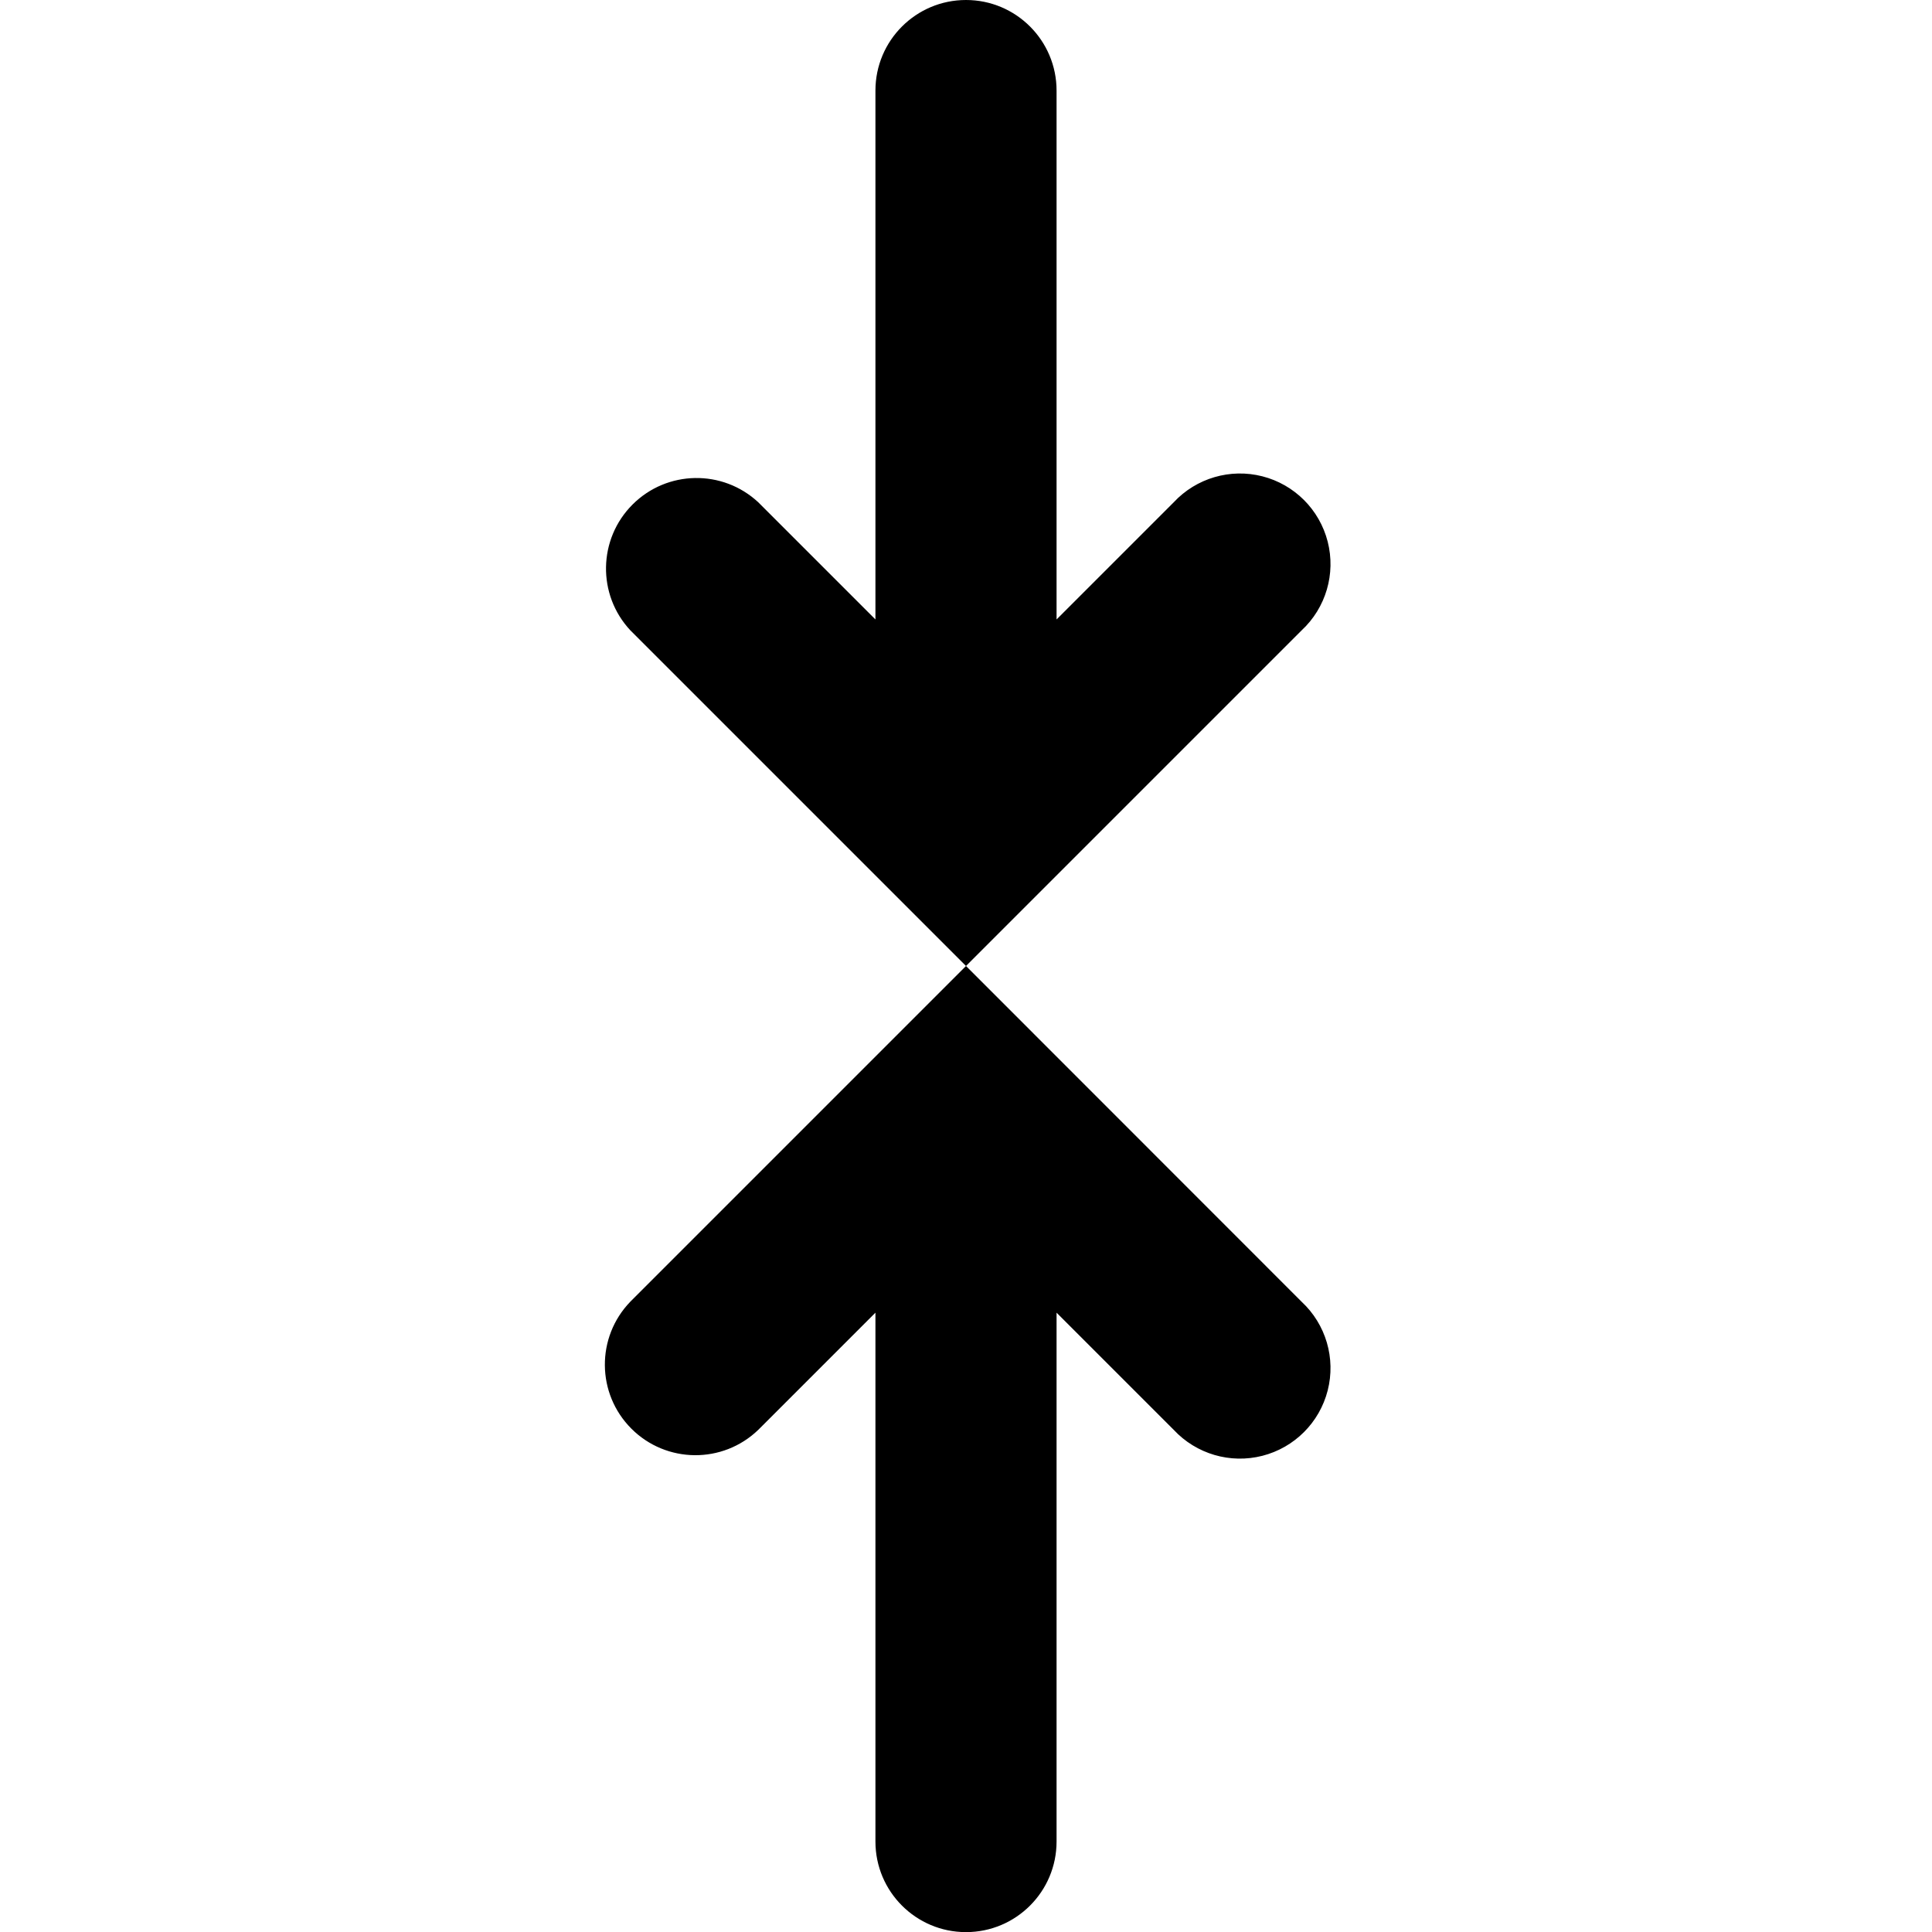
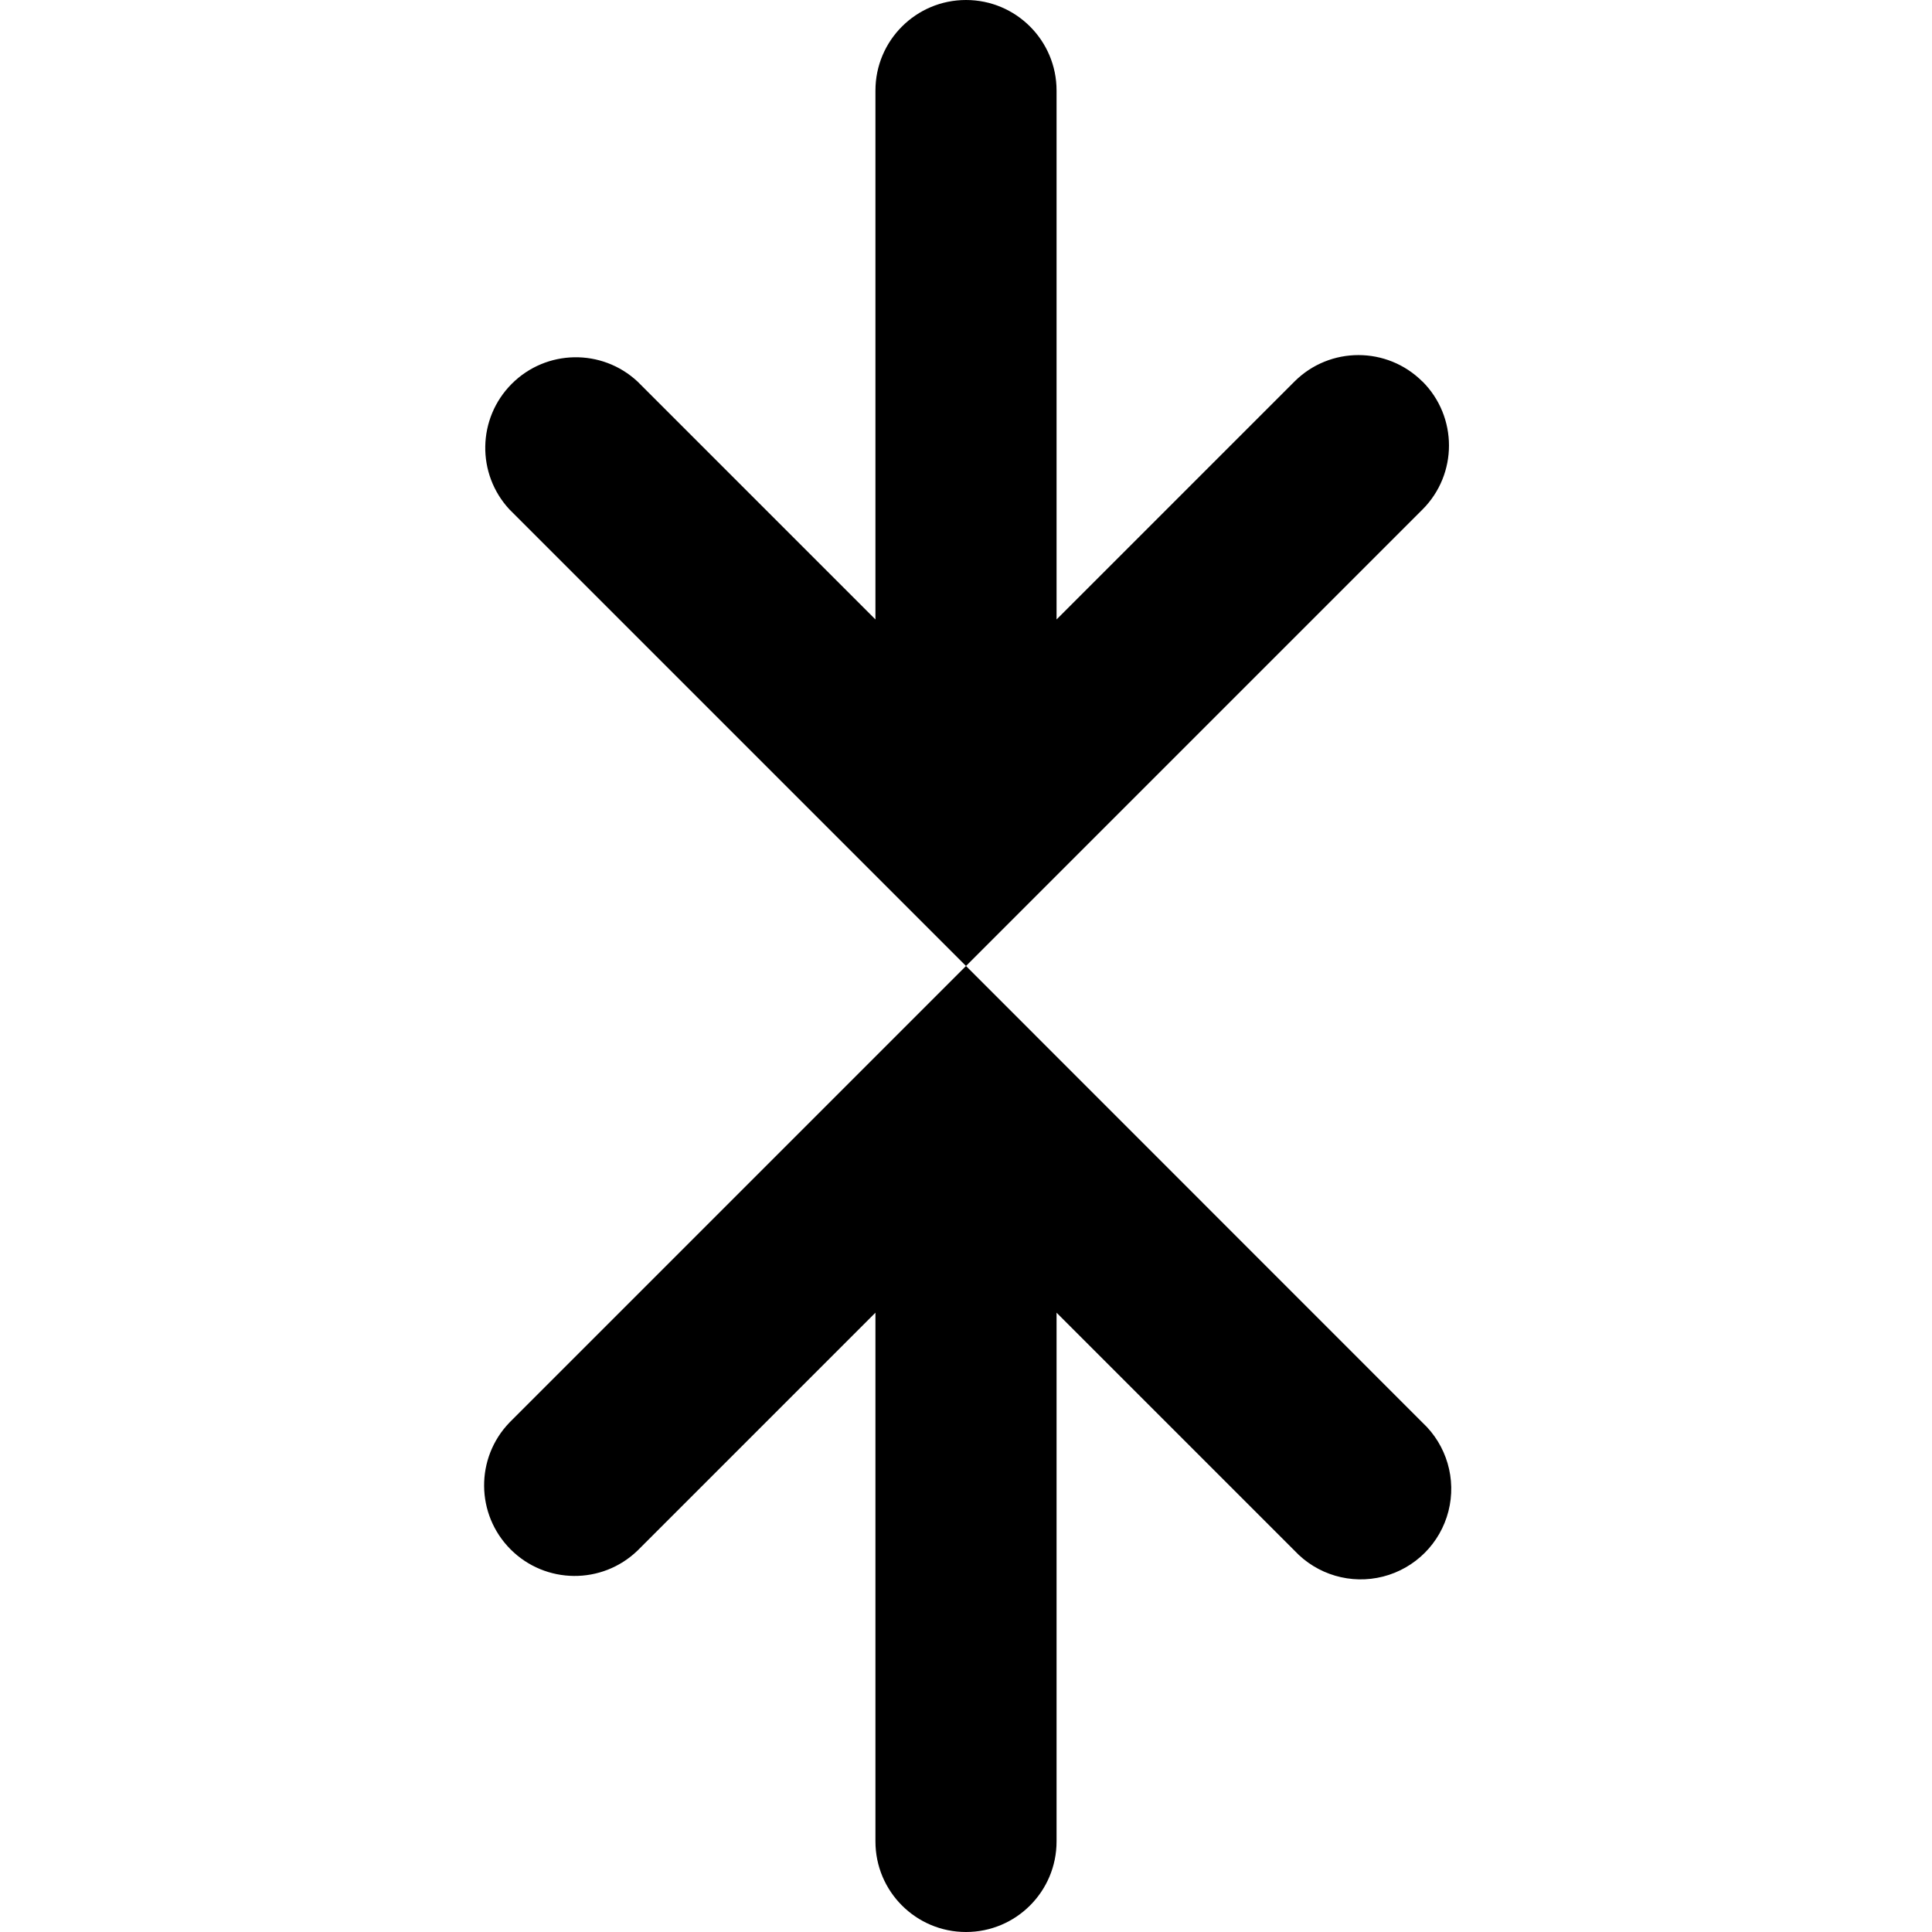
<svg xmlns="http://www.w3.org/2000/svg" width="16" height="16" viewBox="0 0 16 16">
-   <path fill-rule="evenodd" clip-rule="evenodd" d="m8 8 .53-.53 2.25-2.25a.75.75 0 1 0-1.06-1.06l-.97.97V.75a.75.75 0 0 0-1.5 0v4.38l-.97-.97a.75.75 0 0 0-1.06 1.06l2.25 2.25L8 8l-.53.53-2.25 2.25a.75.75 0 0 0 1.06 1.061l.97-.97v4.38a.75.75 0 0 0 1.5 0v-4.38l.97.97a.75.75 0 1 0 1.06-1.06L8.53 8.53 8 8Z" fill="#000" />
+   <path fill-rule="evenodd" clip-rule="evenodd" d="M11.78 3.16a.75.75 0 0 0-1.06 0L8.75 5.13V.75a.75.75 0 0 0-1.5 0v4.38L5.28 3.16a.75.75 0 0 0-1.06 1.06l3.25 3.25L8 8l-.53.53-3.25 3.25a.75.75 0 0 0 1.06 1.061l1.97-1.97v4.379a.75.75 0 0 0 1.5 0v-4.379l1.97 1.97a.75.75 0 1 0 1.06-1.06L8.53 8.53 8 8l.53-.53 3.25-3.25a.75.75 0 0 0 0-1.061Z" fill="#000" />
</svg>
